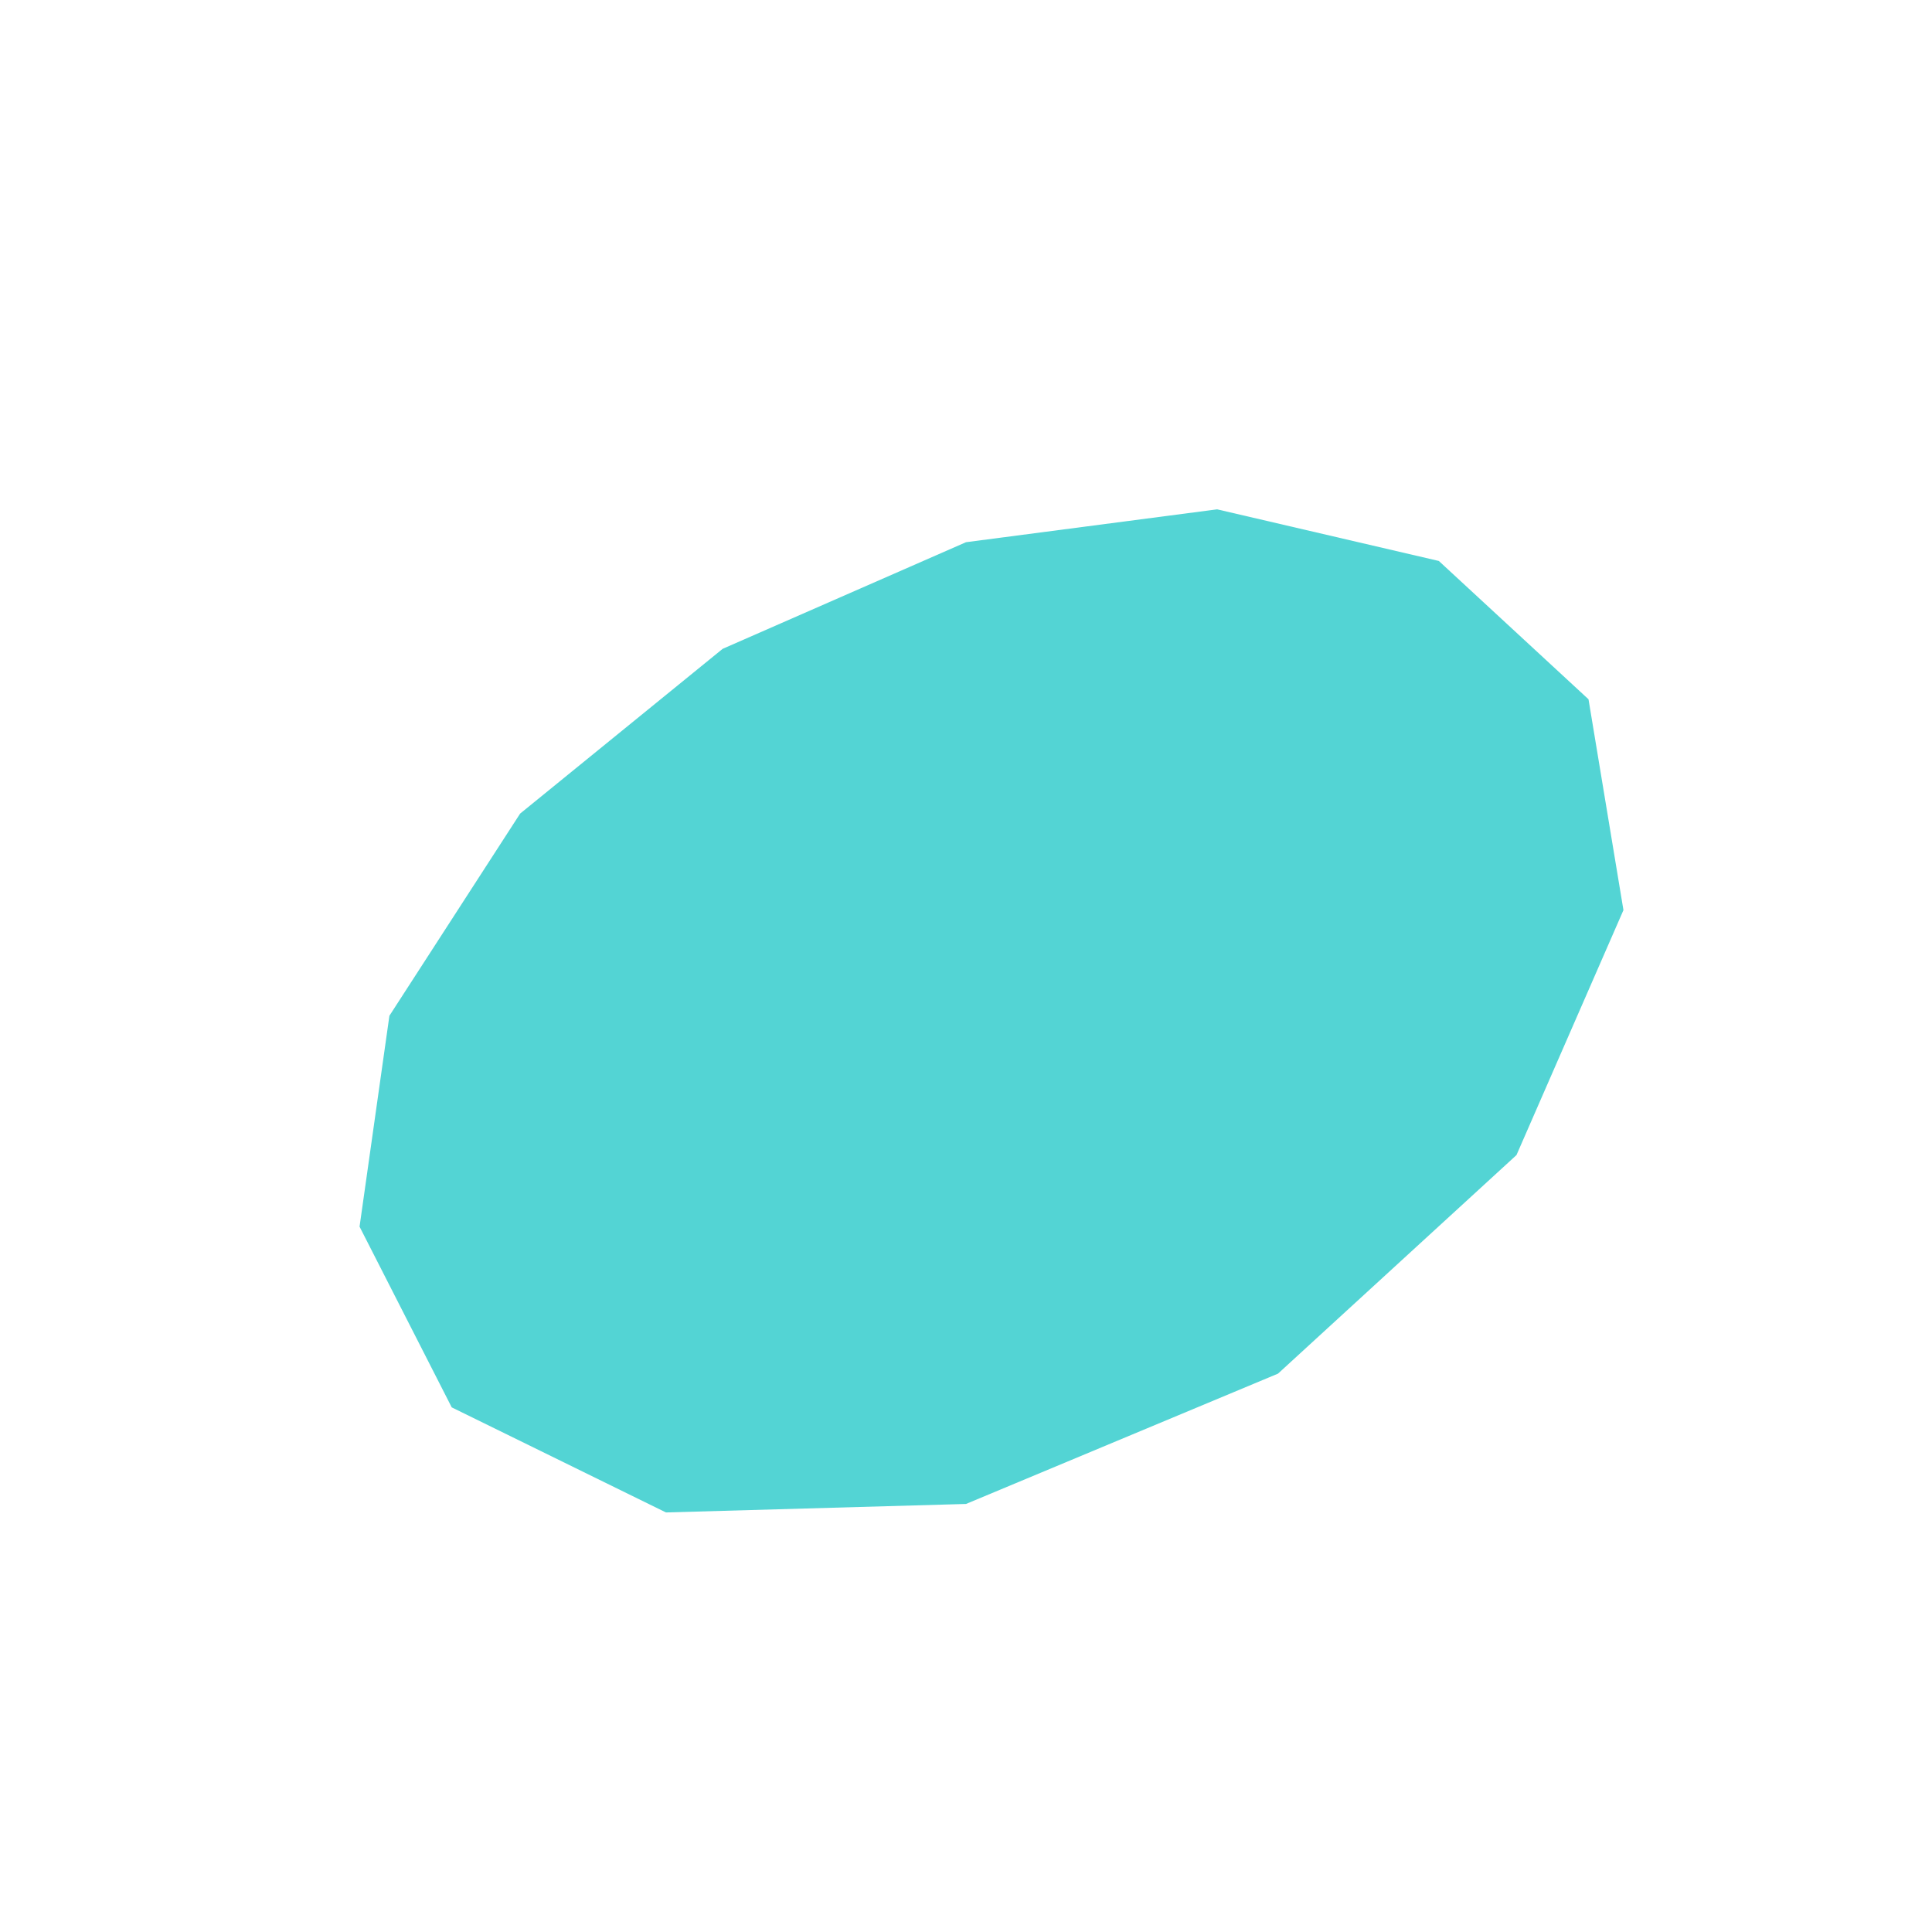
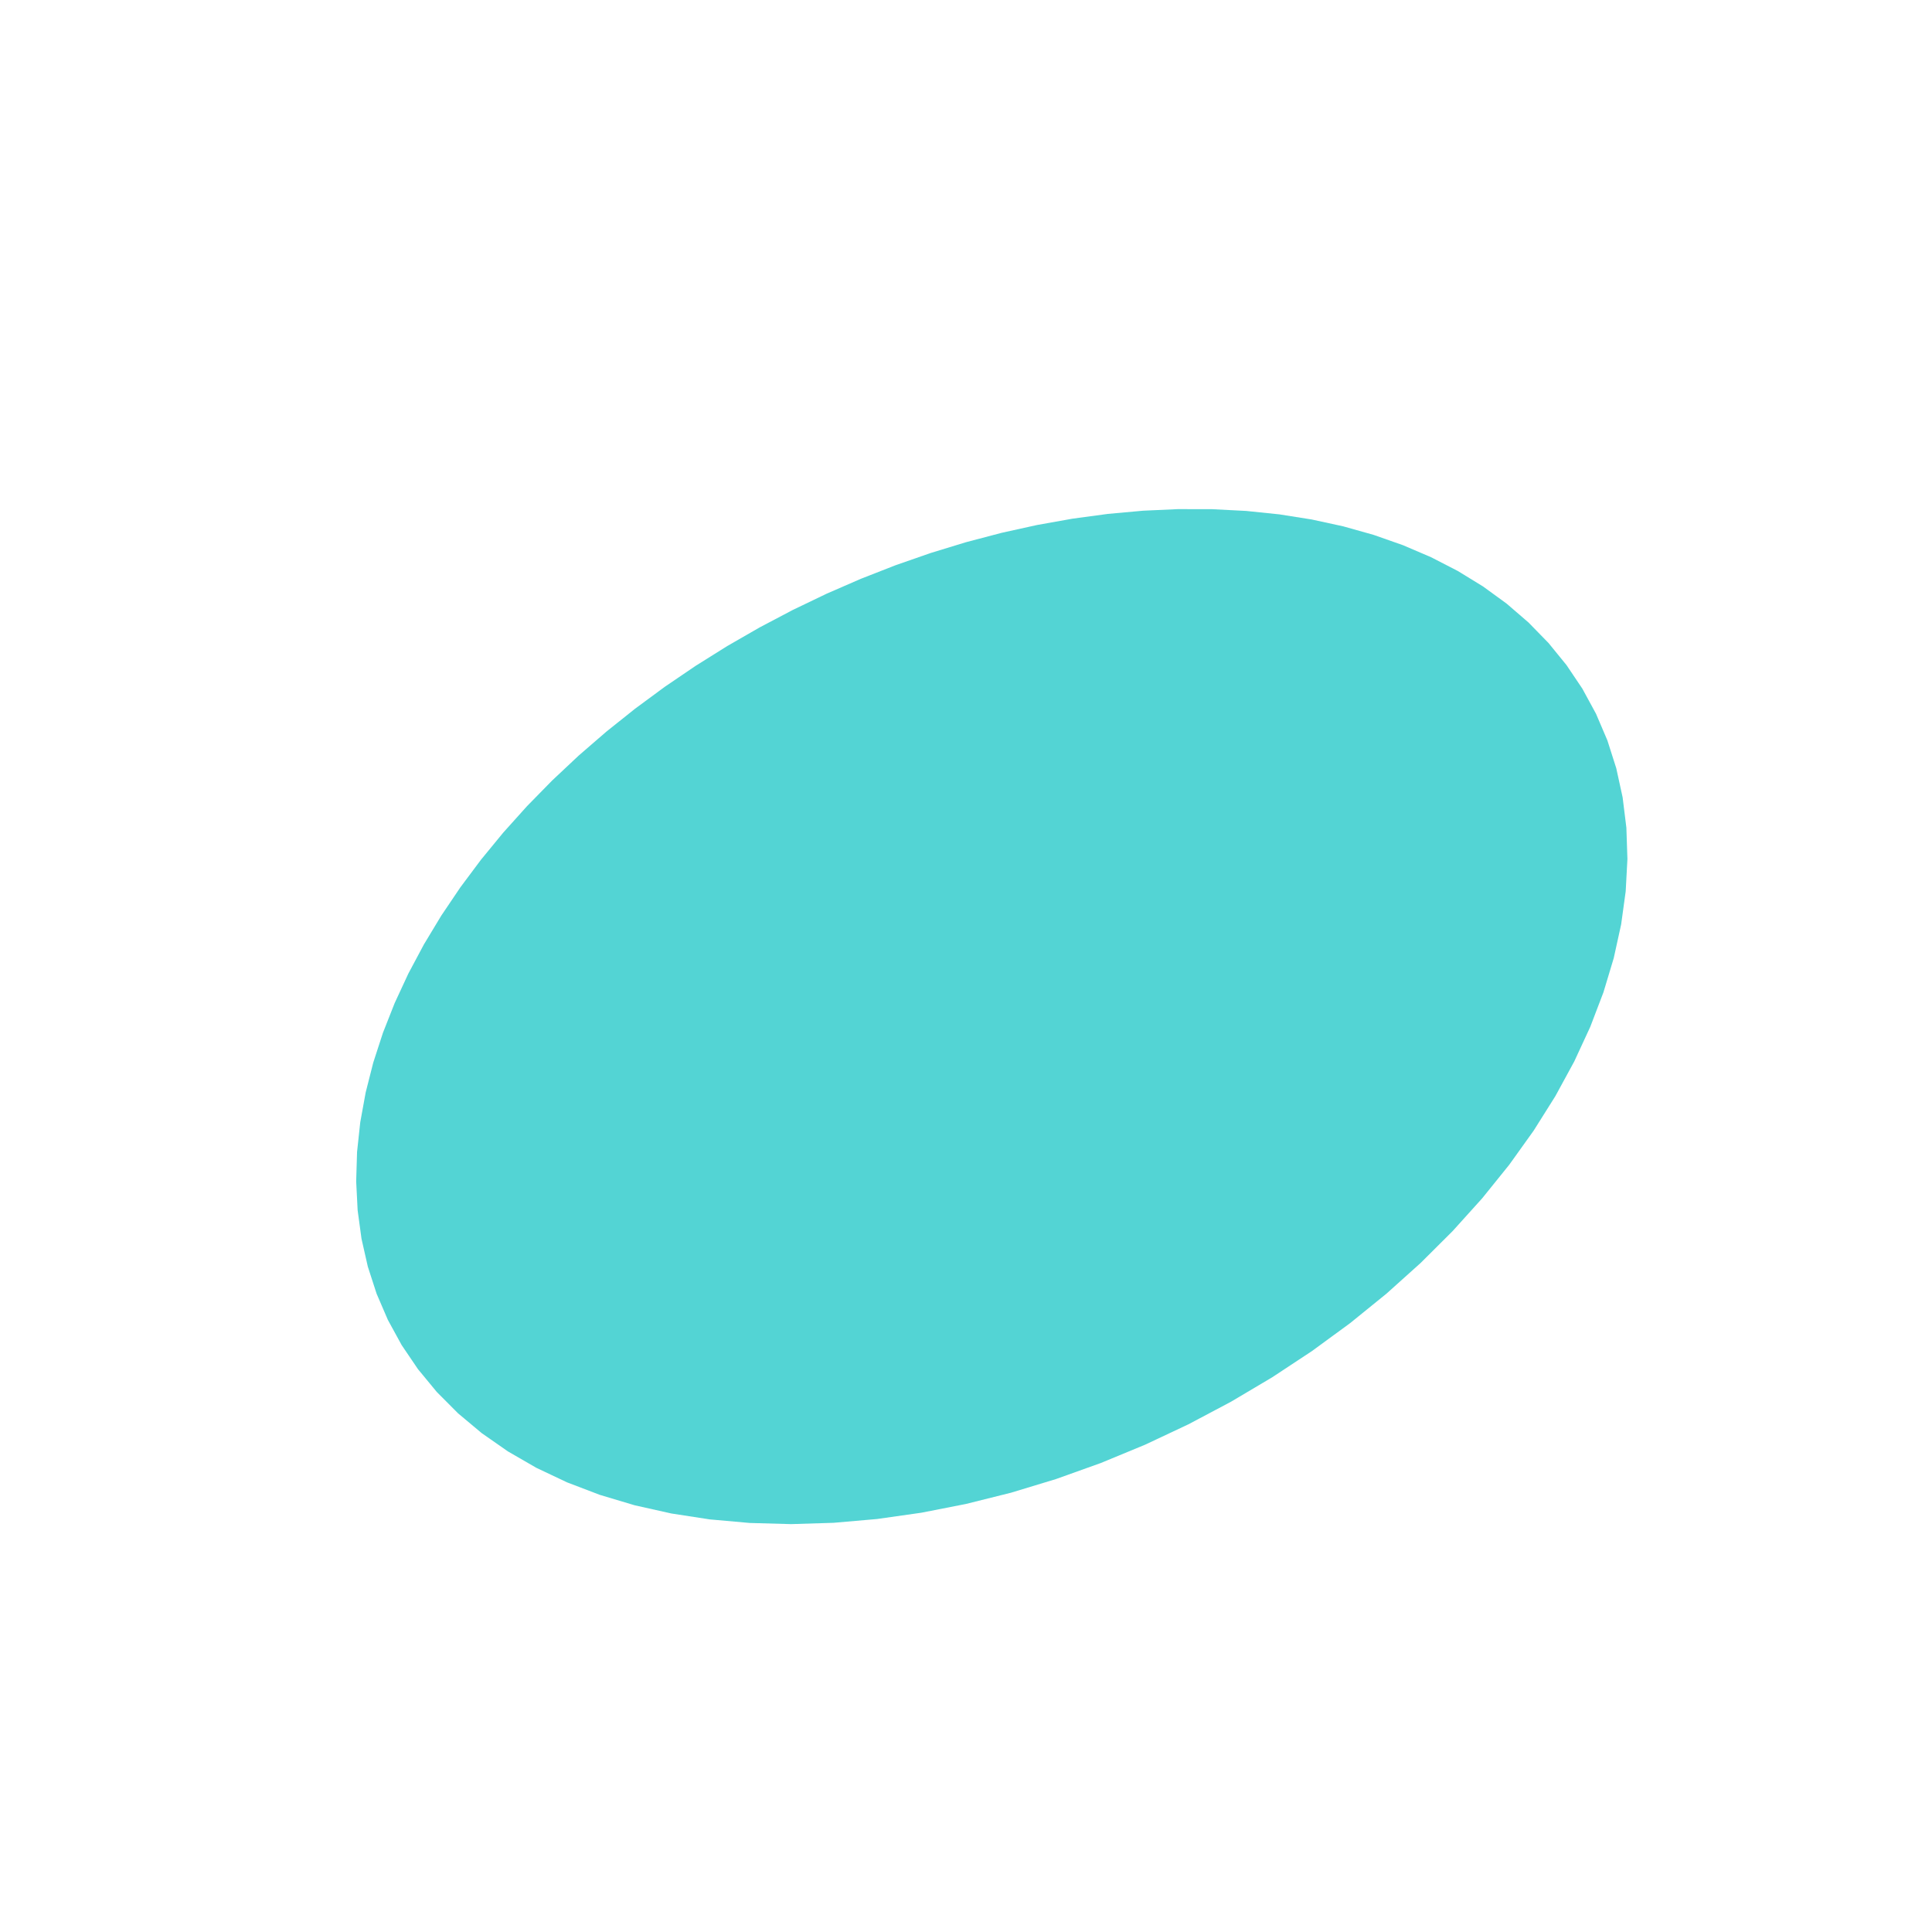
<svg xmlns="http://www.w3.org/2000/svg" viewBox="-250 -250 500 500" width="500" height="500">
-   <path d="M6.278374207605905e-14,139.222L-5.712665724702351e-15,-109.678L-62.973,-82.087zM6.278374207605905e-14,139.222L-62.973,-82.087L-115.391,-39.443zM6.278374207605905e-14,139.222L64.996,-118.183L-5.712665724702351e-15,-109.678zM6.278374207605905e-14,139.222L-115.391,-39.443L-149.222,12.88zM6.278374207605905e-14,139.222L122.37,-104.823L64.996,-118.183zM6.278374207605905e-14,139.222L-149.222,12.88L-156.948,67.453zM6.278374207605905e-14,139.222L161.104,-69.028L122.37,-104.823zM6.278374207605905e-14,139.222L-156.948,67.453L-133.094,114.226zM6.278374207605905e-14,139.222L170.147,-14.463L161.104,-69.028zM6.278374207605905e-14,139.222L-133.094,114.226L-77.649,141.419zM6.278374207605905e-14,139.222L142.465,48.93L170.147,-14.463zM6.278374207605905e-14,139.222L80.748,105.495L142.465,48.93z" style="fill:rgb(83,212,212)" />
+   <path d="M4.636329512724135e-14,139.222L-44.815,-92.15L-53.393,-87.632zM4.636329512724135e-14,139.222L-36.078,-96.346L-44.815,-92.15zM4.636329512724135e-14,139.222L-53.393,-87.632L-61.789,-82.802zM4.636329512724135e-14,139.222L-27.205,-100.207L-36.078,-96.346zM4.636329512724135e-14,139.222L-61.789,-82.802L-69.981,-77.673zM4.636329512724135e-14,139.222L-18.218,-103.723L-27.205,-100.207zM4.636329512724135e-14,139.222L-69.981,-77.673L-77.947,-72.259zM4.636329512724135e-14,139.222L-9.142,-106.884L-18.218,-103.723zM4.636329512724135e-14,139.222L-77.947,-72.259L-85.663,-66.571zM4.636329512724135e-14,139.222L-1.867050250702541e-14,-109.678L-9.142,-106.884zM4.636329512724135e-14,139.222L-85.663,-66.571L-93.108,-60.624zM4.636329512724135e-14,139.222L9.183,-112.096L-1.867050250702541e-14,-109.678zM4.636329512724135e-14,139.222L-93.108,-60.624L-100.261,-54.433zM4.636329512724135e-14,139.222L18.384,-114.129L9.183,-112.096zM4.636329512724135e-14,139.222L-100.261,-54.433L-107.098,-48.012zM4.636329512724135e-14,139.222L27.575,-115.768L18.384,-114.129zM4.636329512724135e-14,139.222L-107.098,-48.012L-113.599,-41.376zM4.636329512724135e-14,139.222L36.733,-117.005L27.575,-115.768zM4.636329512724135e-14,139.222L-113.599,-41.376L-119.741,-34.543zM4.636329512724135e-14,139.222L45.83,-117.83L36.733,-117.005zM4.636329512724135e-14,139.222L-119.741,-34.543L-125.503,-27.529zM4.636329512724135e-14,139.222L54.84,-118.238L45.83,-117.83zM4.636329512724135e-14,139.222L-125.503,-27.529L-130.862,-20.352zM4.636329512724135e-14,139.222L63.736,-118.22L54.84,-118.238zM4.636329512724135e-14,139.222L-130.862,-20.352L-135.799,-13.031zM4.636329512724135e-14,139.222L72.489,-117.772L63.736,-118.22zM4.636329512724135e-14,139.222L-135.799,-13.031L-140.291,-5.587zM4.636329512724135e-14,139.222L81.07,-116.887L72.489,-117.772zM4.636329512724135e-14,139.222L-140.291,-5.587L-144.317,1.961zM4.636329512724135e-14,139.222L89.45,-115.562L81.07,-116.887zM4.636329512724135e-14,139.222L-144.317,1.961L-147.858,9.591zM4.636329512724135e-14,139.222L97.6,-113.792L89.45,-115.562zM4.636329512724135e-14,139.222L-147.858,9.591L-150.893,17.279zM4.636329512724135e-14,139.222L105.488,-111.574L97.6,-113.792zM4.636329512724135e-14,139.222L-150.893,17.279L-153.402,25.002zM4.636329512724135e-14,139.222L113.084,-108.909L105.488,-111.574zM4.636329512724135e-14,139.222L-153.402,25.002L-155.366,32.735zM4.636329512724135e-14,139.222L120.356,-105.795L113.084,-108.909zM4.636329512724135e-14,139.222L-155.366,32.735L-156.769,40.451zM4.636329512724135e-14,139.222L127.273,-102.234L120.356,-105.795zM4.636329512724135e-14,139.222L-156.769,40.451L-157.593,48.124zM4.636329512724135e-14,139.222L133.802,-98.228L127.273,-102.234zM4.636329512724135e-14,139.222L-157.593,48.124L-157.822,55.725zM4.636329512724135e-14,139.222L139.912,-93.784L133.802,-98.228zM4.636329512724135e-14,139.222L-157.822,55.725L-157.443,63.225zM4.636329512724135e-14,139.222L145.569,-88.906L139.912,-93.784zM4.636329512724135e-14,139.222L-157.443,63.225L-156.442,70.593zM4.636329512724135e-14,139.222L150.743,-83.603L145.569,-88.906zM4.636329512724135e-14,139.222L-156.442,70.593L-154.81,77.798zM4.636329512724135e-14,139.222L155.402,-77.887L150.743,-83.603zM4.636329512724135e-14,139.222L-154.81,77.798L-152.537,84.808zM4.636329512724135e-14,139.222L159.515,-71.769L155.402,-77.887zM4.636329512724135e-14,139.222L-152.537,84.808L-149.618,91.59zM4.636329512724135e-14,139.222L163.053,-65.266L159.515,-71.769zM4.636329512724135e-14,139.222L-149.618,91.59L-146.049,98.11zM4.636329512724135e-14,139.222L165.987,-58.394L163.053,-65.266zM4.636329512724135e-14,139.222L-146.049,98.11L-141.83,104.336zM4.636329512724135e-14,139.222L168.29,-51.175L165.987,-58.394zM4.636329512724135e-14,139.222L-141.83,104.336L-136.963,110.234zM4.636329512724135e-14,139.222L169.937,-43.632L168.29,-51.175zM4.636329512724135e-14,139.222L-136.963,110.234L-131.455,115.768zM4.636329512724135e-14,139.222L170.905,-35.79L169.937,-43.632zM4.636329512724135e-14,139.222L-131.455,115.768L-125.315,120.907zM4.636329512724135e-14,139.222L171.175,-27.678L170.905,-35.79zM4.636329512724135e-14,139.222L-125.315,120.907L-118.556,125.618zM4.636329512724135e-14,139.222L170.728,-19.328L171.175,-27.678zM4.636329512724135e-14,139.222L-118.556,125.618L-111.198,129.868zM4.636329512724135e-14,139.222L169.553,-10.774L170.728,-19.328zM4.636329512724135e-14,139.222L-111.198,129.868L-103.26,133.628zM4.636329512724135e-14,139.222L167.637,-2.053L169.553,-10.774zM4.636329512724135e-14,139.222L-103.26,133.628L-94.771,136.868zM4.636329512724135e-14,139.222L164.975,6.796L167.637,-2.053zM4.636329512724135e-14,139.222L-94.771,136.868L-85.761,139.562zM4.636329512724135e-14,139.222L161.566,15.732L164.975,6.796zM4.636329512724135e-14,139.222L-85.761,139.562L-76.264,141.687zM4.636329512724135e-14,139.222L157.412,24.71L161.566,15.732zM4.636329512724135e-14,139.222L-76.264,141.687L-66.32,143.219zM4.636329512724135e-14,139.222L152.522,33.686L157.412,24.71zM4.636329512724135e-14,139.222L-66.32,143.219L-55.974,144.141zM4.636329512724135e-14,139.222L146.908,42.612L152.522,33.686zM4.636329512724135e-14,139.222L-55.974,144.141L-45.273,144.439zM4.636329512724135e-14,139.222L140.589,51.44L146.908,42.612zM4.636329512724135e-14,139.222L-45.273,144.439L-34.268,144.1zM4.636329512724135e-14,139.222L133.589,60.121L140.589,51.44zM4.636329512724135e-14,139.222L-34.268,144.1L-23.015,143.119zM4.636329512724135e-14,139.222L125.936,68.607L133.589,60.121zM4.636329512724135e-14,139.222L-23.015,143.119L-11.572,141.493zM4.636329512724135e-14,139.222L117.664,76.849L125.936,68.607zM4.636329512724135e-14,139.222L108.814,84.799L117.664,76.849zM4.636329512724135e-14,139.222L99.429,92.41L108.814,84.799zM4.636329512724135e-14,139.222L11.639,136.315L23.28,132.782zM4.636329512724135e-14,139.222L89.557,99.638L99.429,92.41zM4.636329512724135e-14,139.222L23.28,132.782L34.859,128.639zM4.636329512724135e-14,139.222L79.251,106.439L89.557,99.638zM4.636329512724135e-14,139.222L34.859,128.639L46.309,123.906zM4.636329512724135e-14,139.222L68.568,112.775L79.251,106.439zM4.636329512724135e-14,139.222L46.309,123.906L57.567,118.608zM4.636329512724135e-14,139.222L57.567,118.608L68.568,112.775z" style="fill:rgb(83,212,212)" />
</svg>
